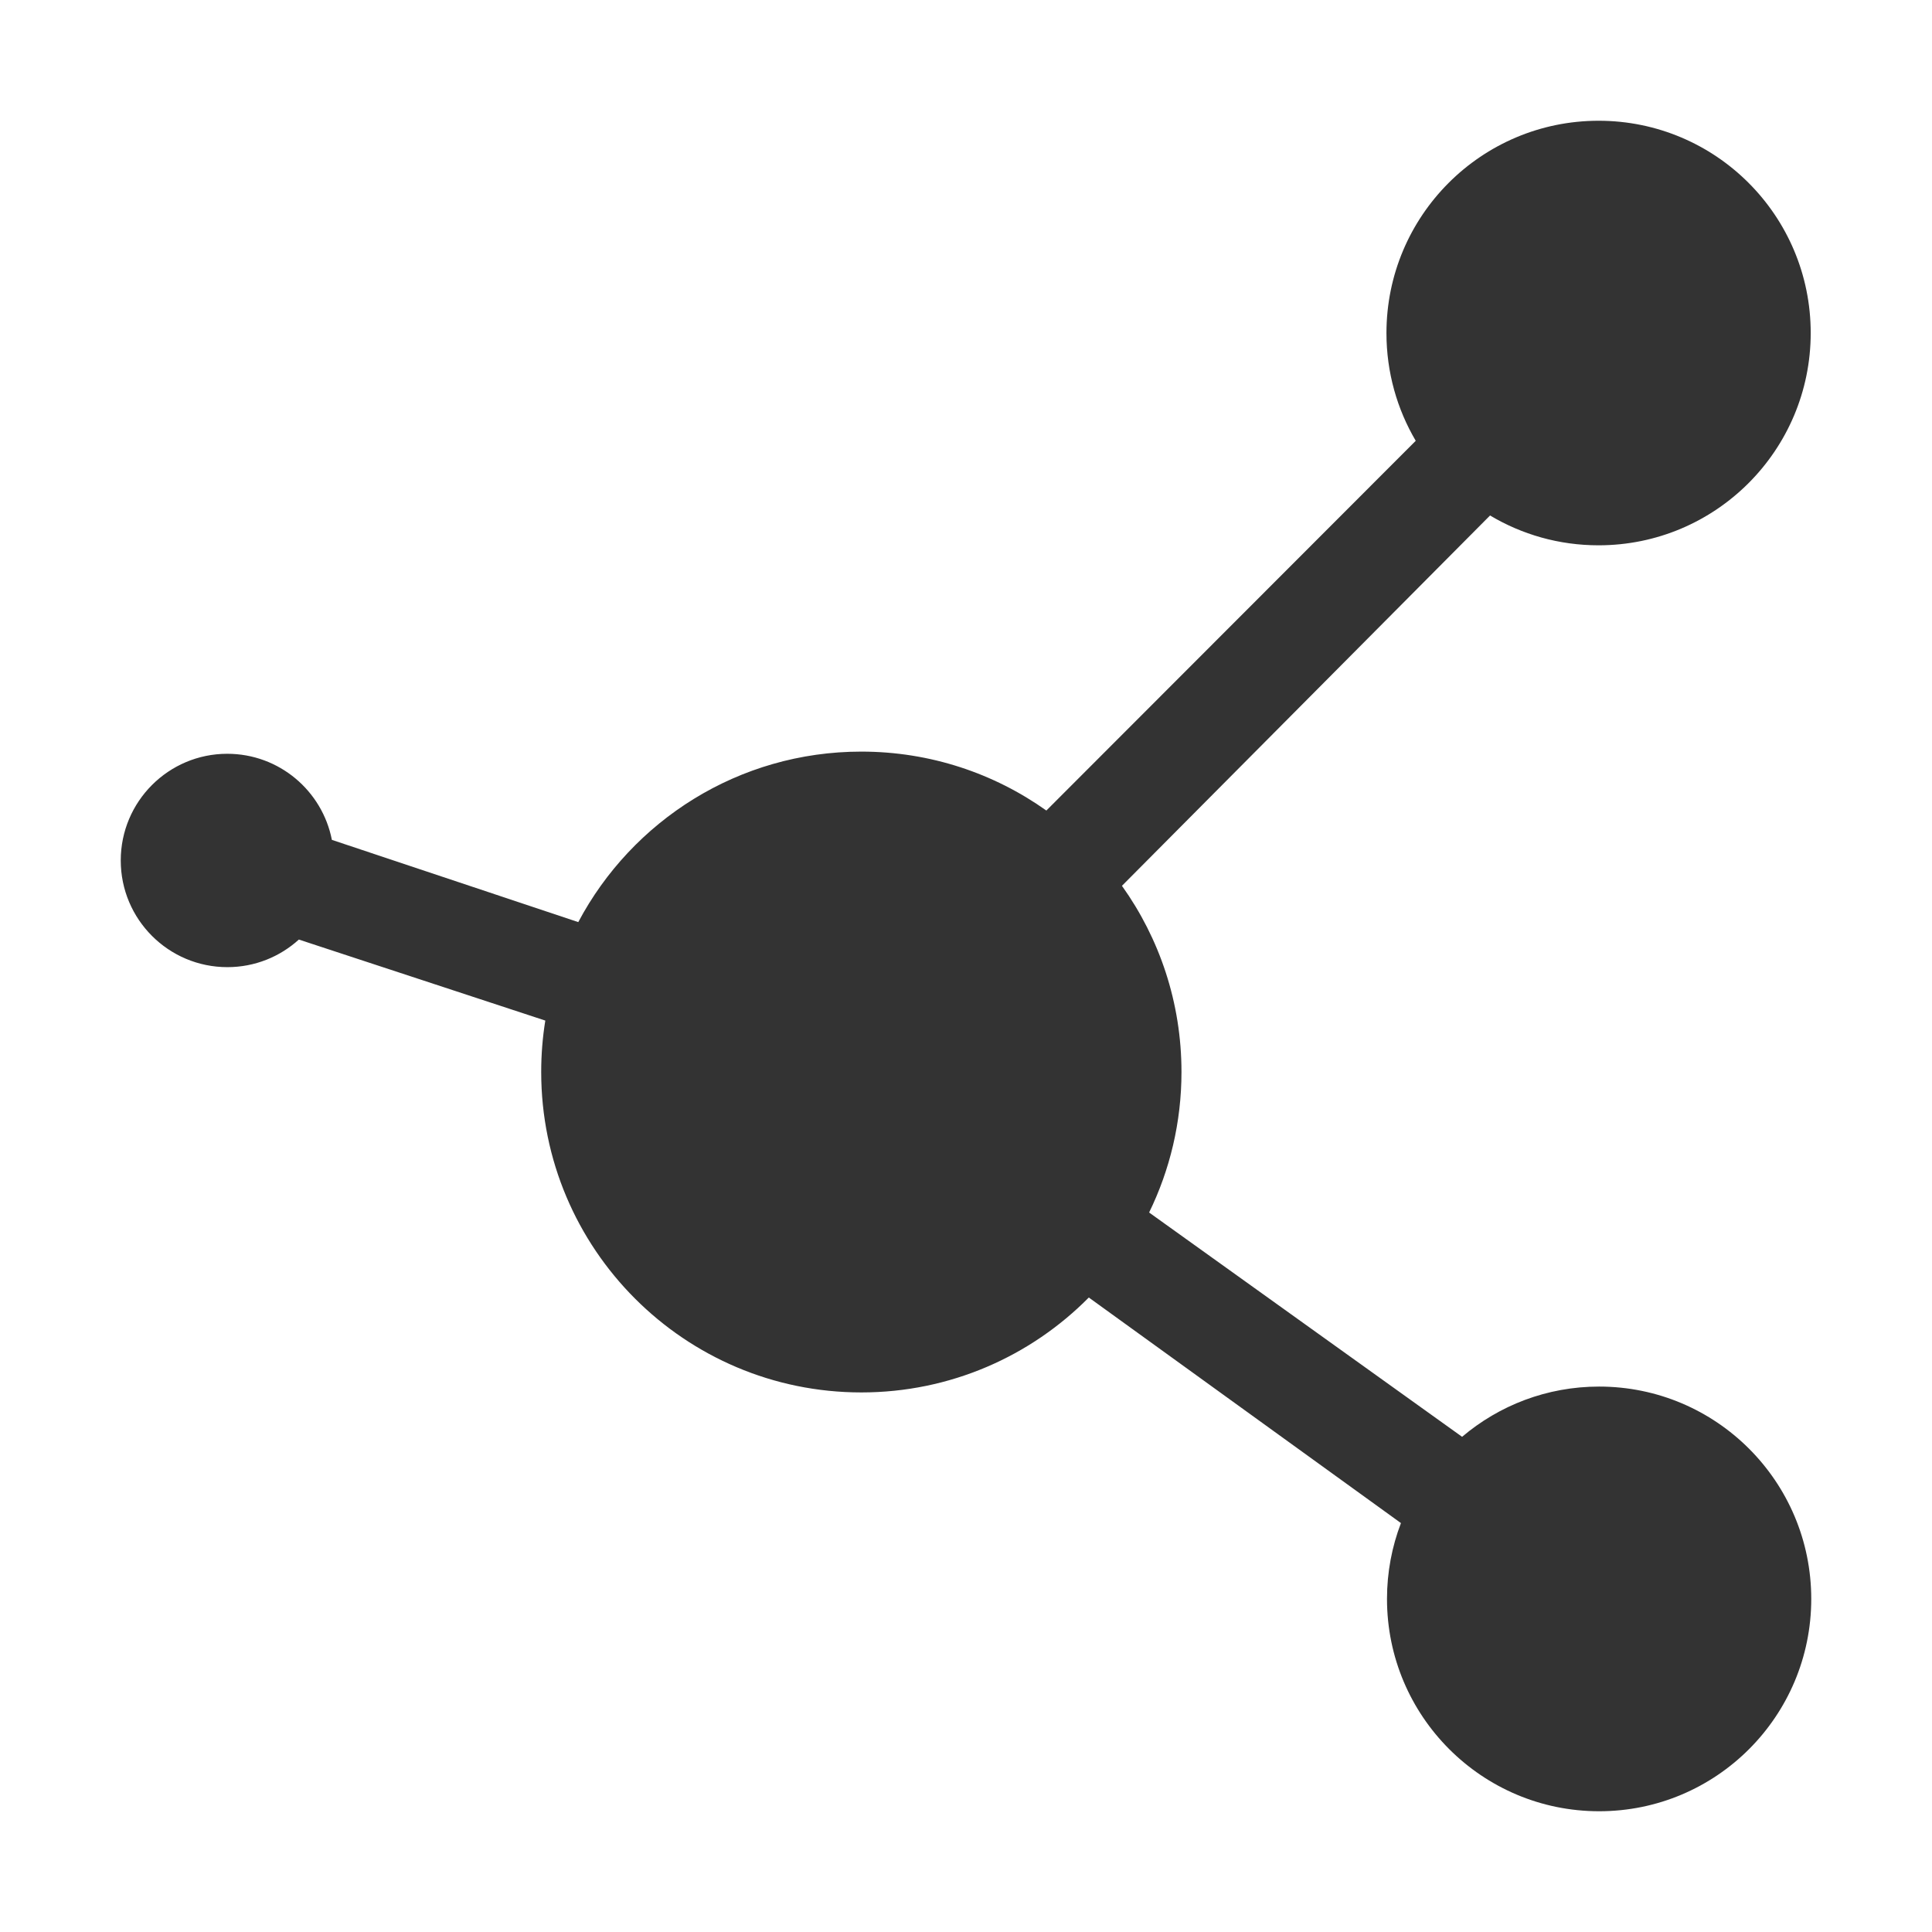
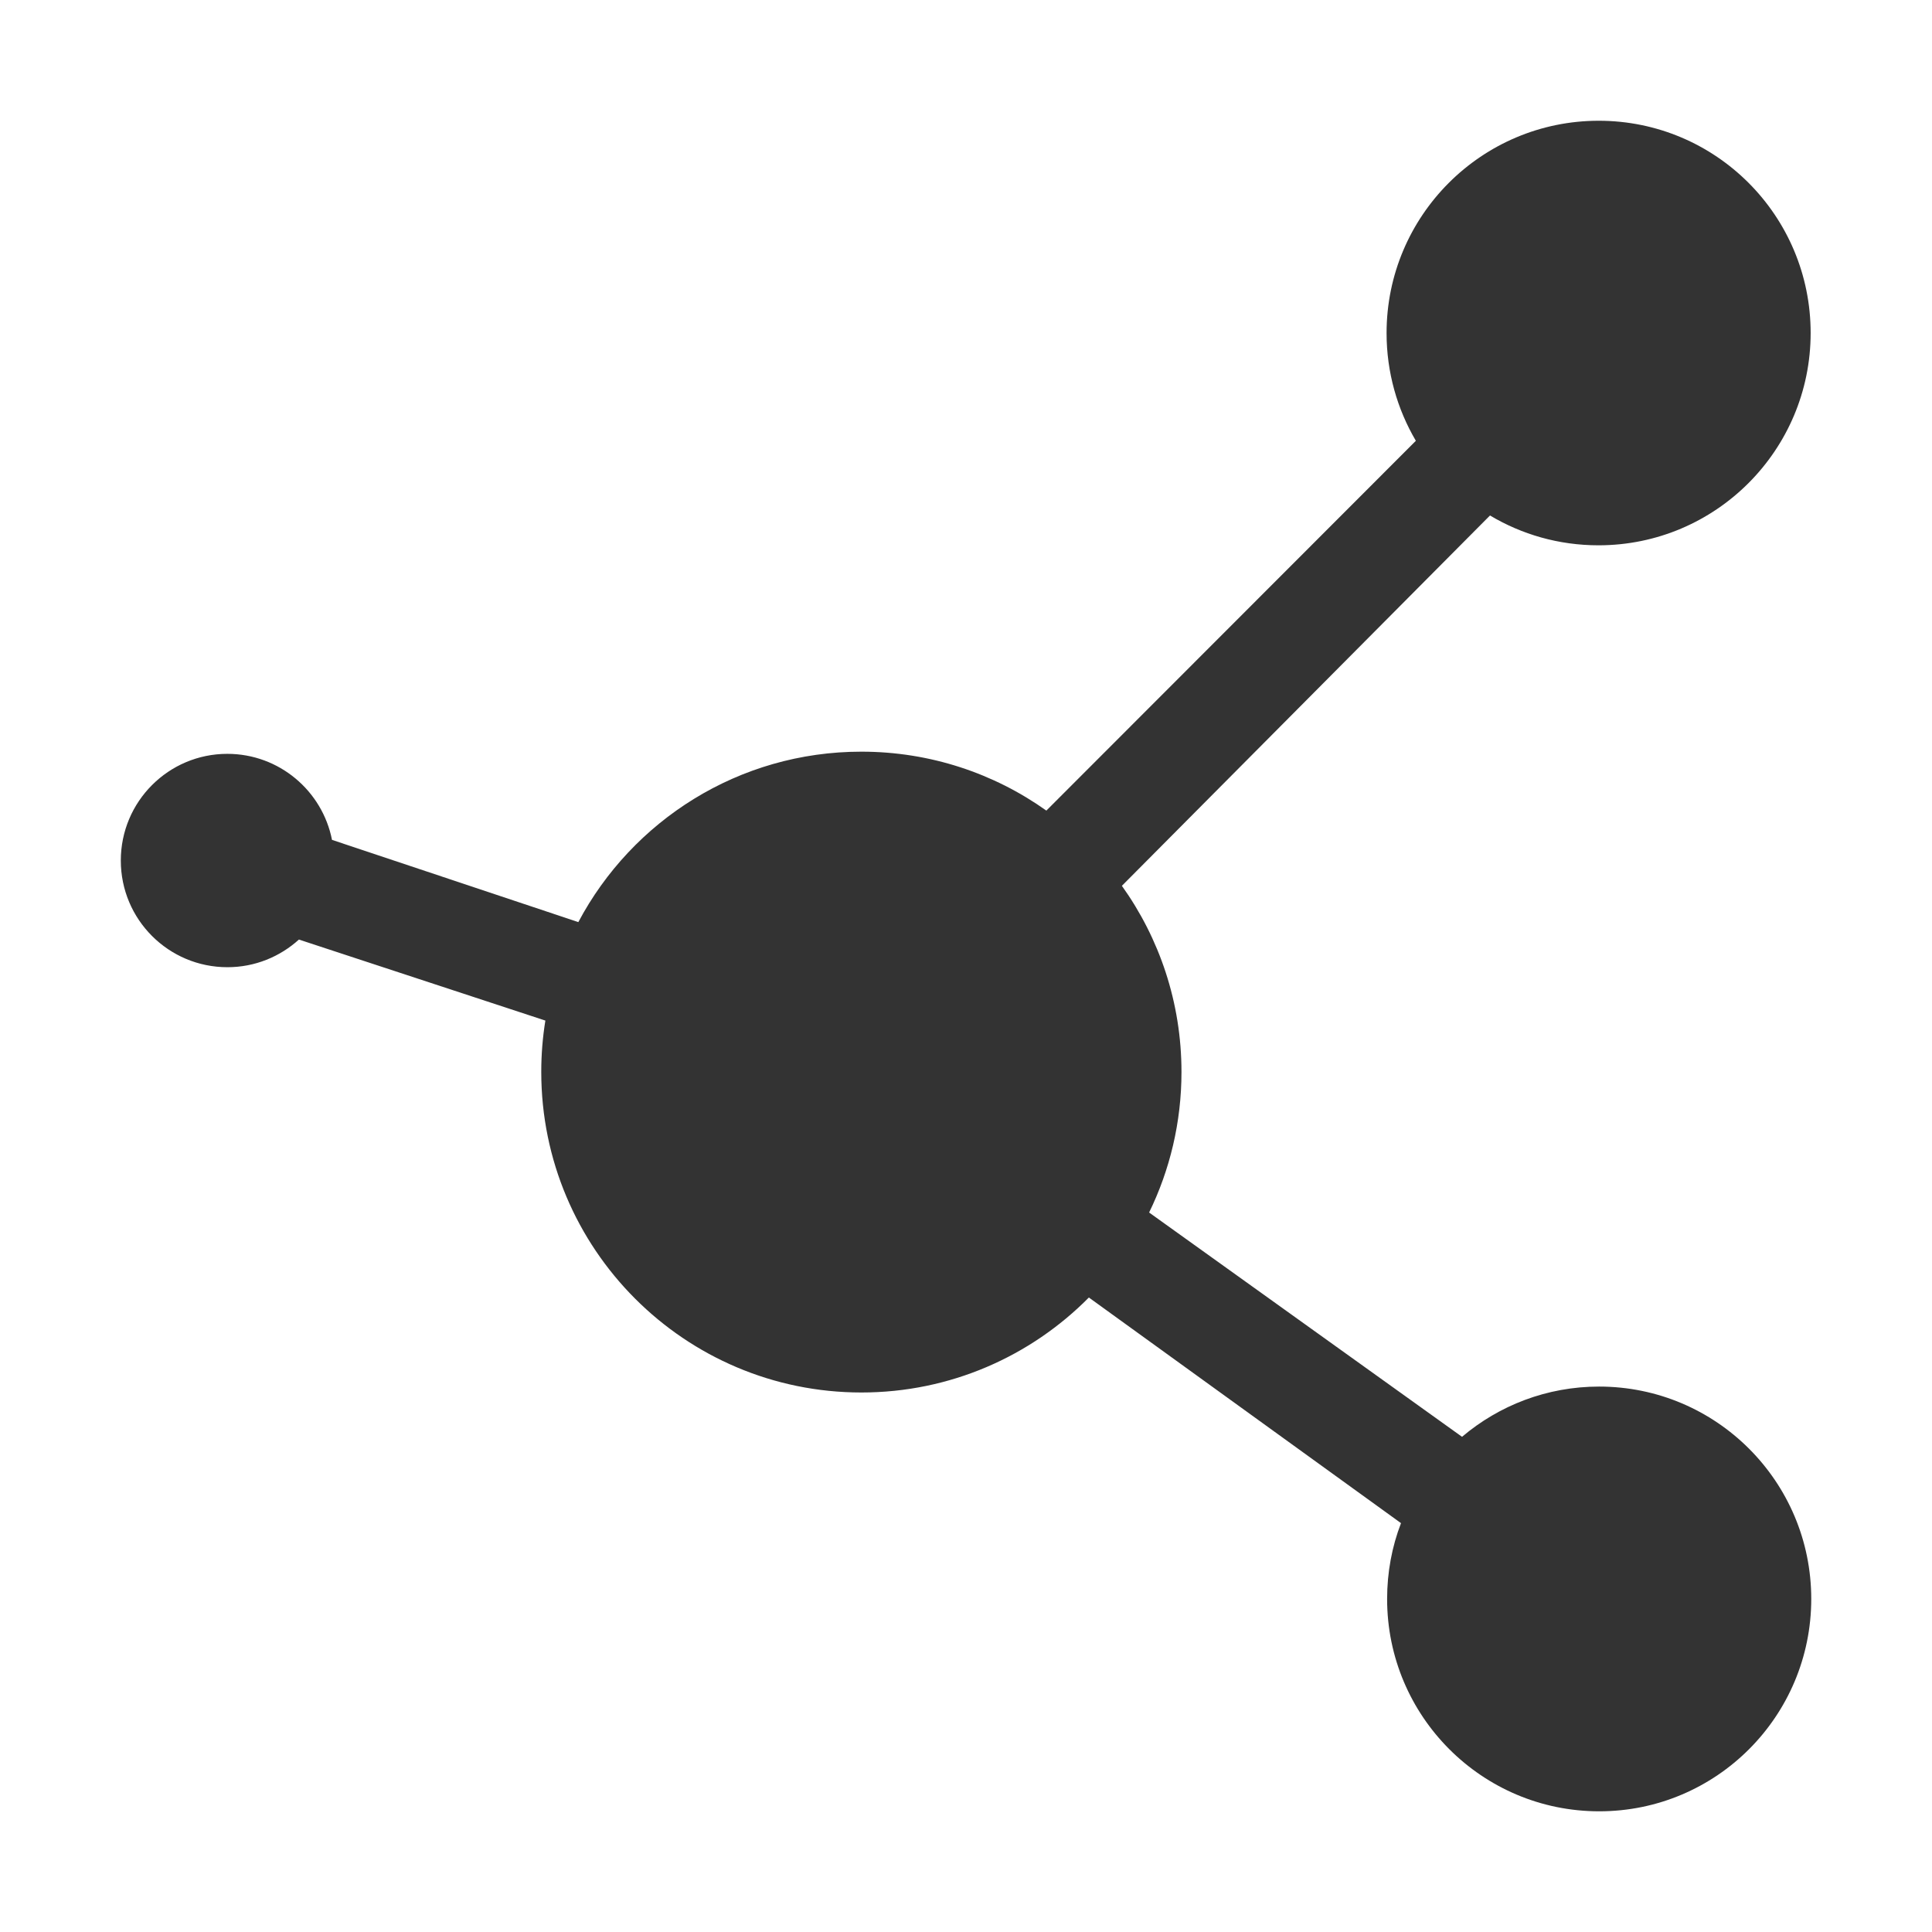
- <svg xmlns="http://www.w3.org/2000/svg" version="1.1" baseProfile="full" x="0px" y="0px" width="32px" height="32px" viewBox="0 0 32 32" enable-background="new 0 0 32 32" xml:space="preserve">
-   <path fill="#333333" d="M26.486,22.966c-0.865,0-1.657,0.313-2.269,0.832l-5.184-3.715c0.343-0.703,0.536-1.493,0.536-2.328c0-1.149-0.365-2.214-0.986-3.083l6.097-6.134c0.526,0.314,1.14,0.494,1.797,0.494c1.941,0,3.514-1.575,3.514-3.517S28.419,2,26.478,2s-3.514,1.575-3.514,3.517c0,0.651,0.177,1.261,0.485,1.784l-6.118,6.124c-0.866-0.615-1.923-0.976-3.065-0.976c-2.032,0-3.797,1.144-4.688,2.824l-4.081-1.362c-0.159-0.813-0.874-1.426-1.733-1.426C2.791,12.485,2,13.276,2,14.252s0.791,1.767,1.766,1.767c0.456,0,0.871-0.173,1.184-0.457l4.082,1.342c-0.045,0.277-0.068,0.561-0.068,0.851c0,2.931,2.374,5.308,5.303,5.308c1.473,0,2.806-0.601,3.767-1.572l5.17,3.736c-0.149,0.39-0.231,0.813-0.231,1.256c0,1.942,1.573,3.517,3.514,3.517S30,28.425,30,26.483S28.427,22.966,26.486,22.966z" />
+ <svg xmlns="http://www.w3.org/2000/svg" baseProfile="full" width="32" height="32" viewBox="0 0 32 32">
+   <path fill="#333" d="M26.486 22.966c-.865 0-1.657.313-2.27.832l-5.183-3.715c.343-.703.536-1.493.536-2.328 0-1.15-.366-2.214-.987-3.083l6.097-6.134c.526.314 1.14.494 1.797.494 1.94 0 3.514-1.575 3.514-3.517S28.42 2 26.48 2s-3.514 1.575-3.514 3.517c0 .65.177 1.26.485 1.784l-6.12 6.125c-.865-.615-1.922-.976-3.064-.976-2.032 0-3.797 1.143-4.688 2.823l-4.08-1.362c-.16-.812-.875-1.425-1.734-1.425-.973 0-1.764.79-1.764 1.767s.79 1.767 1.766 1.767c.456 0 .87-.174 1.184-.458l4.082 1.342c-.045.277-.068.56-.068.85 0 2.932 2.374 5.31 5.303 5.31 1.473 0 2.806-.602 3.767-1.573l5.17 3.737c-.15.39-.23.813-.23 1.256 0 1.942 1.572 3.517 3.513 3.517S30 28.425 30 26.483s-1.573-3.517-3.514-3.517z" />
</svg>
